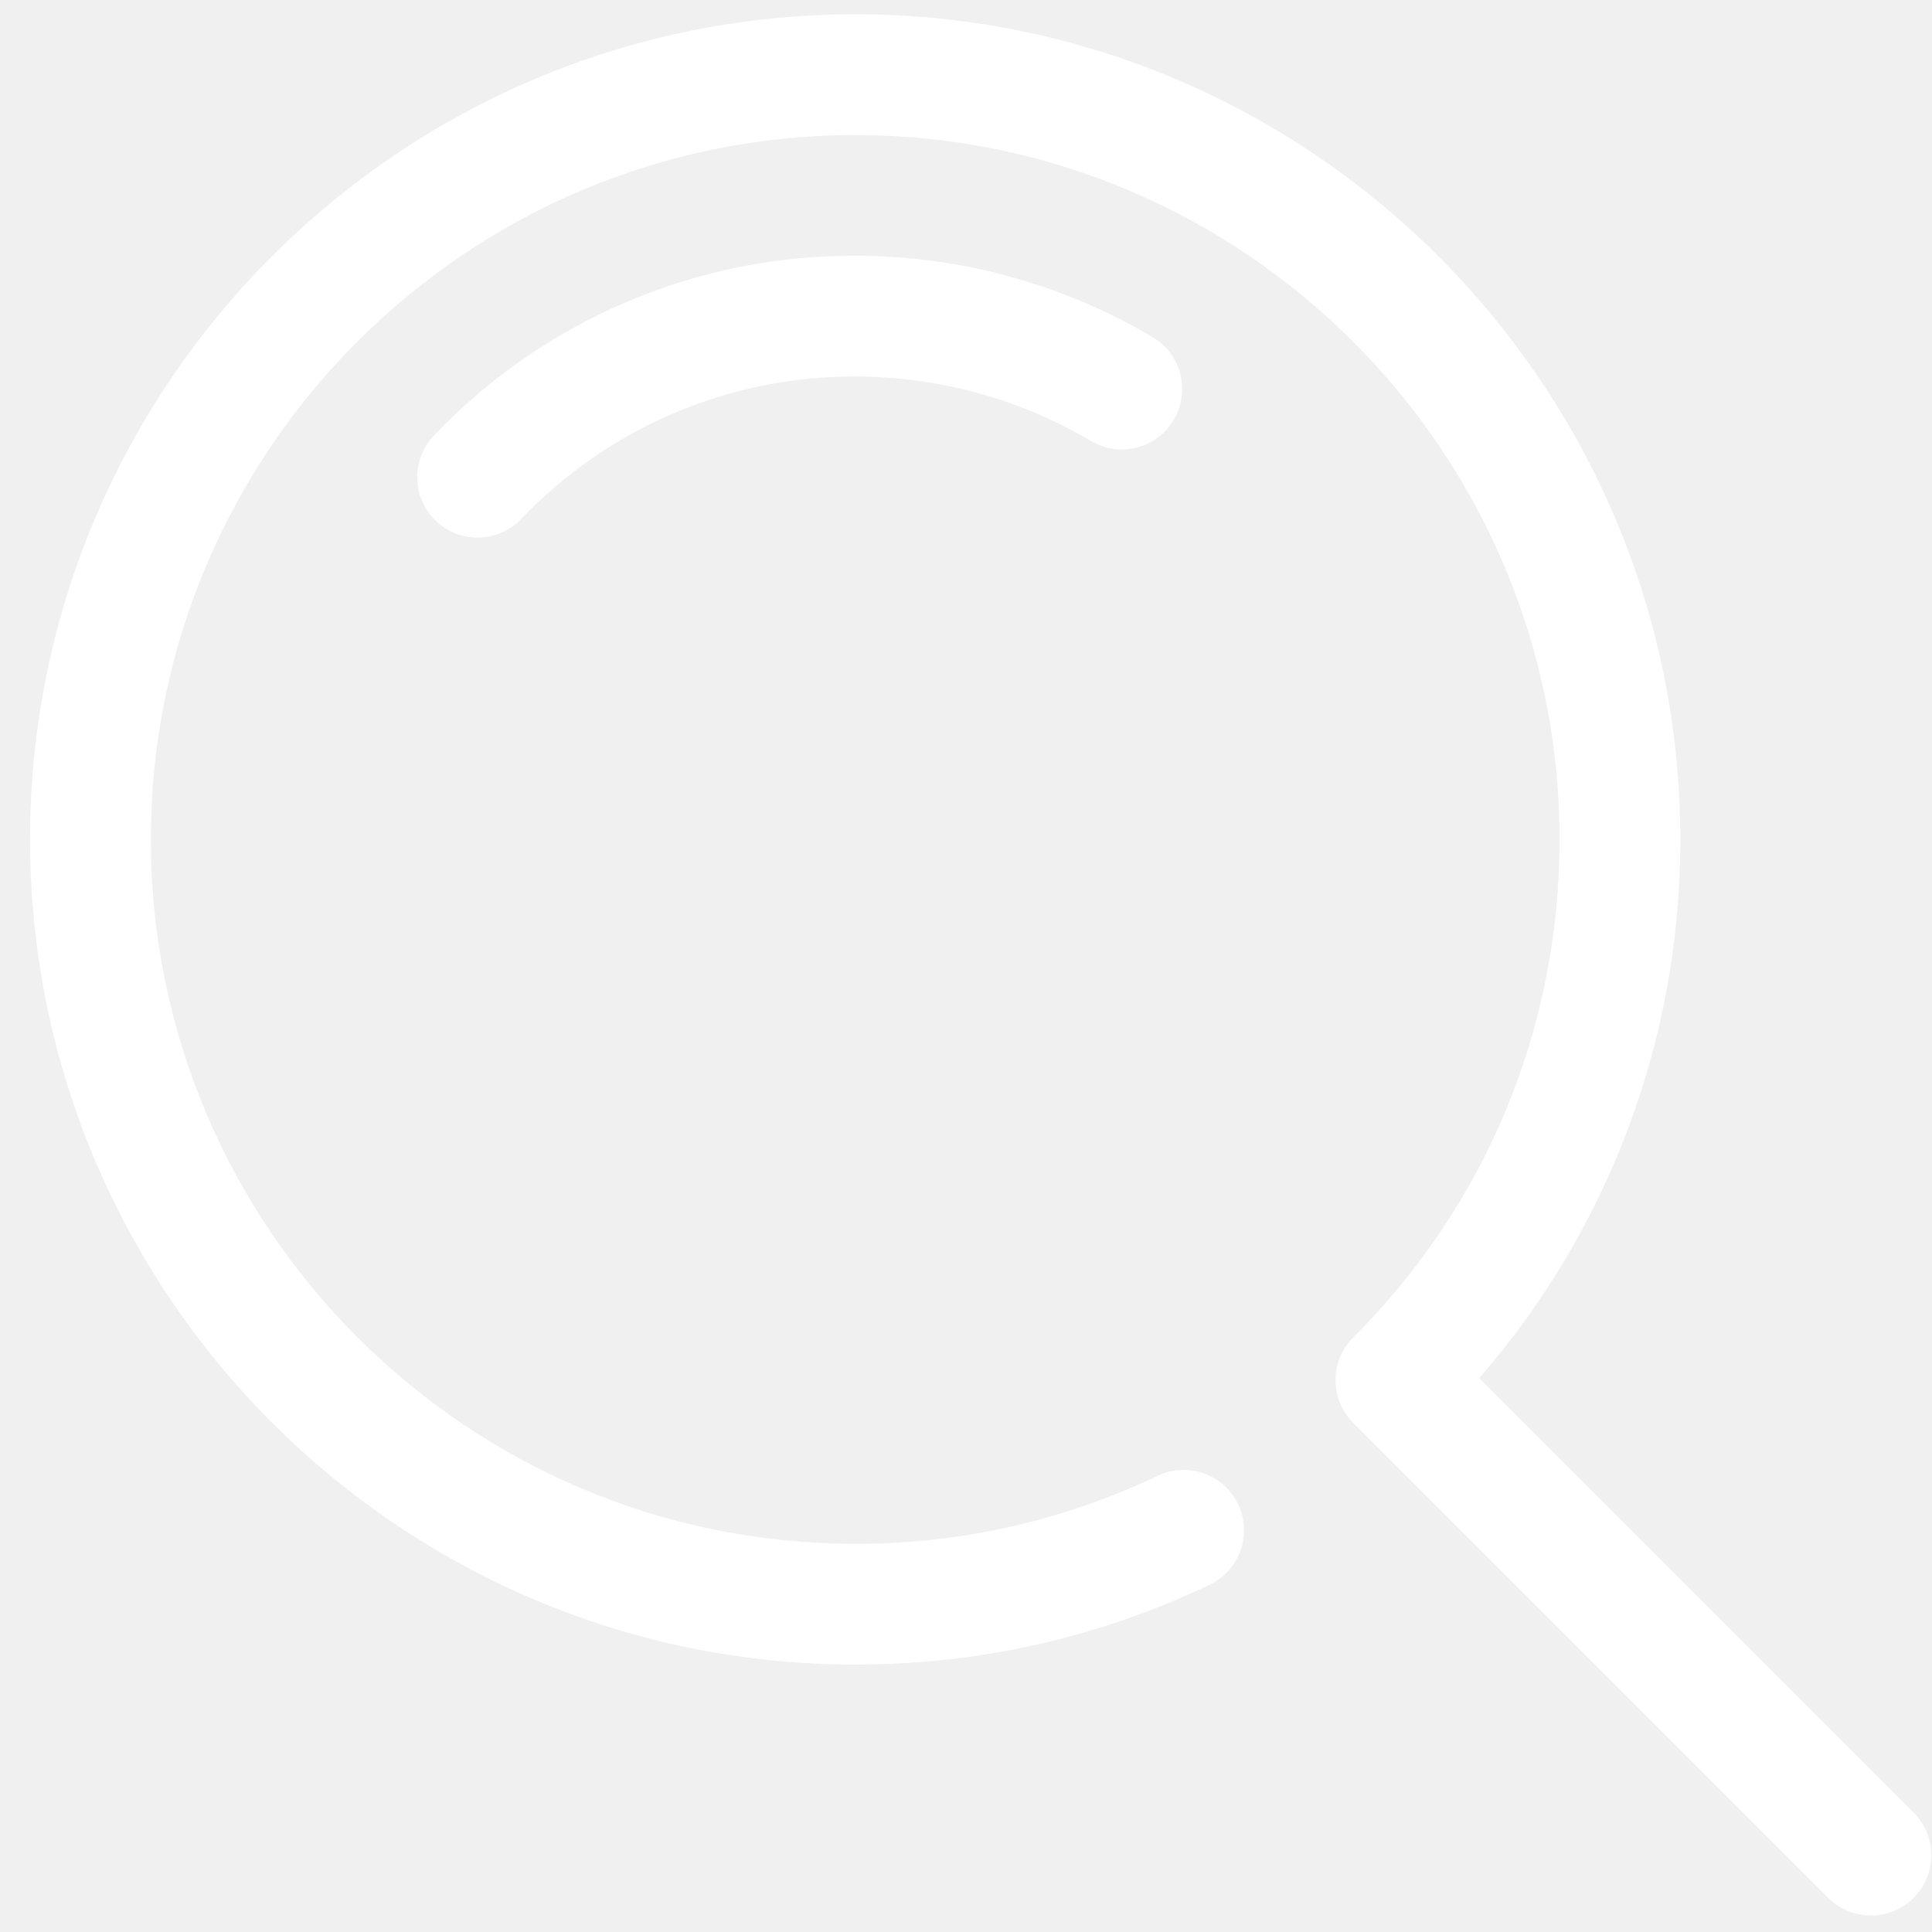
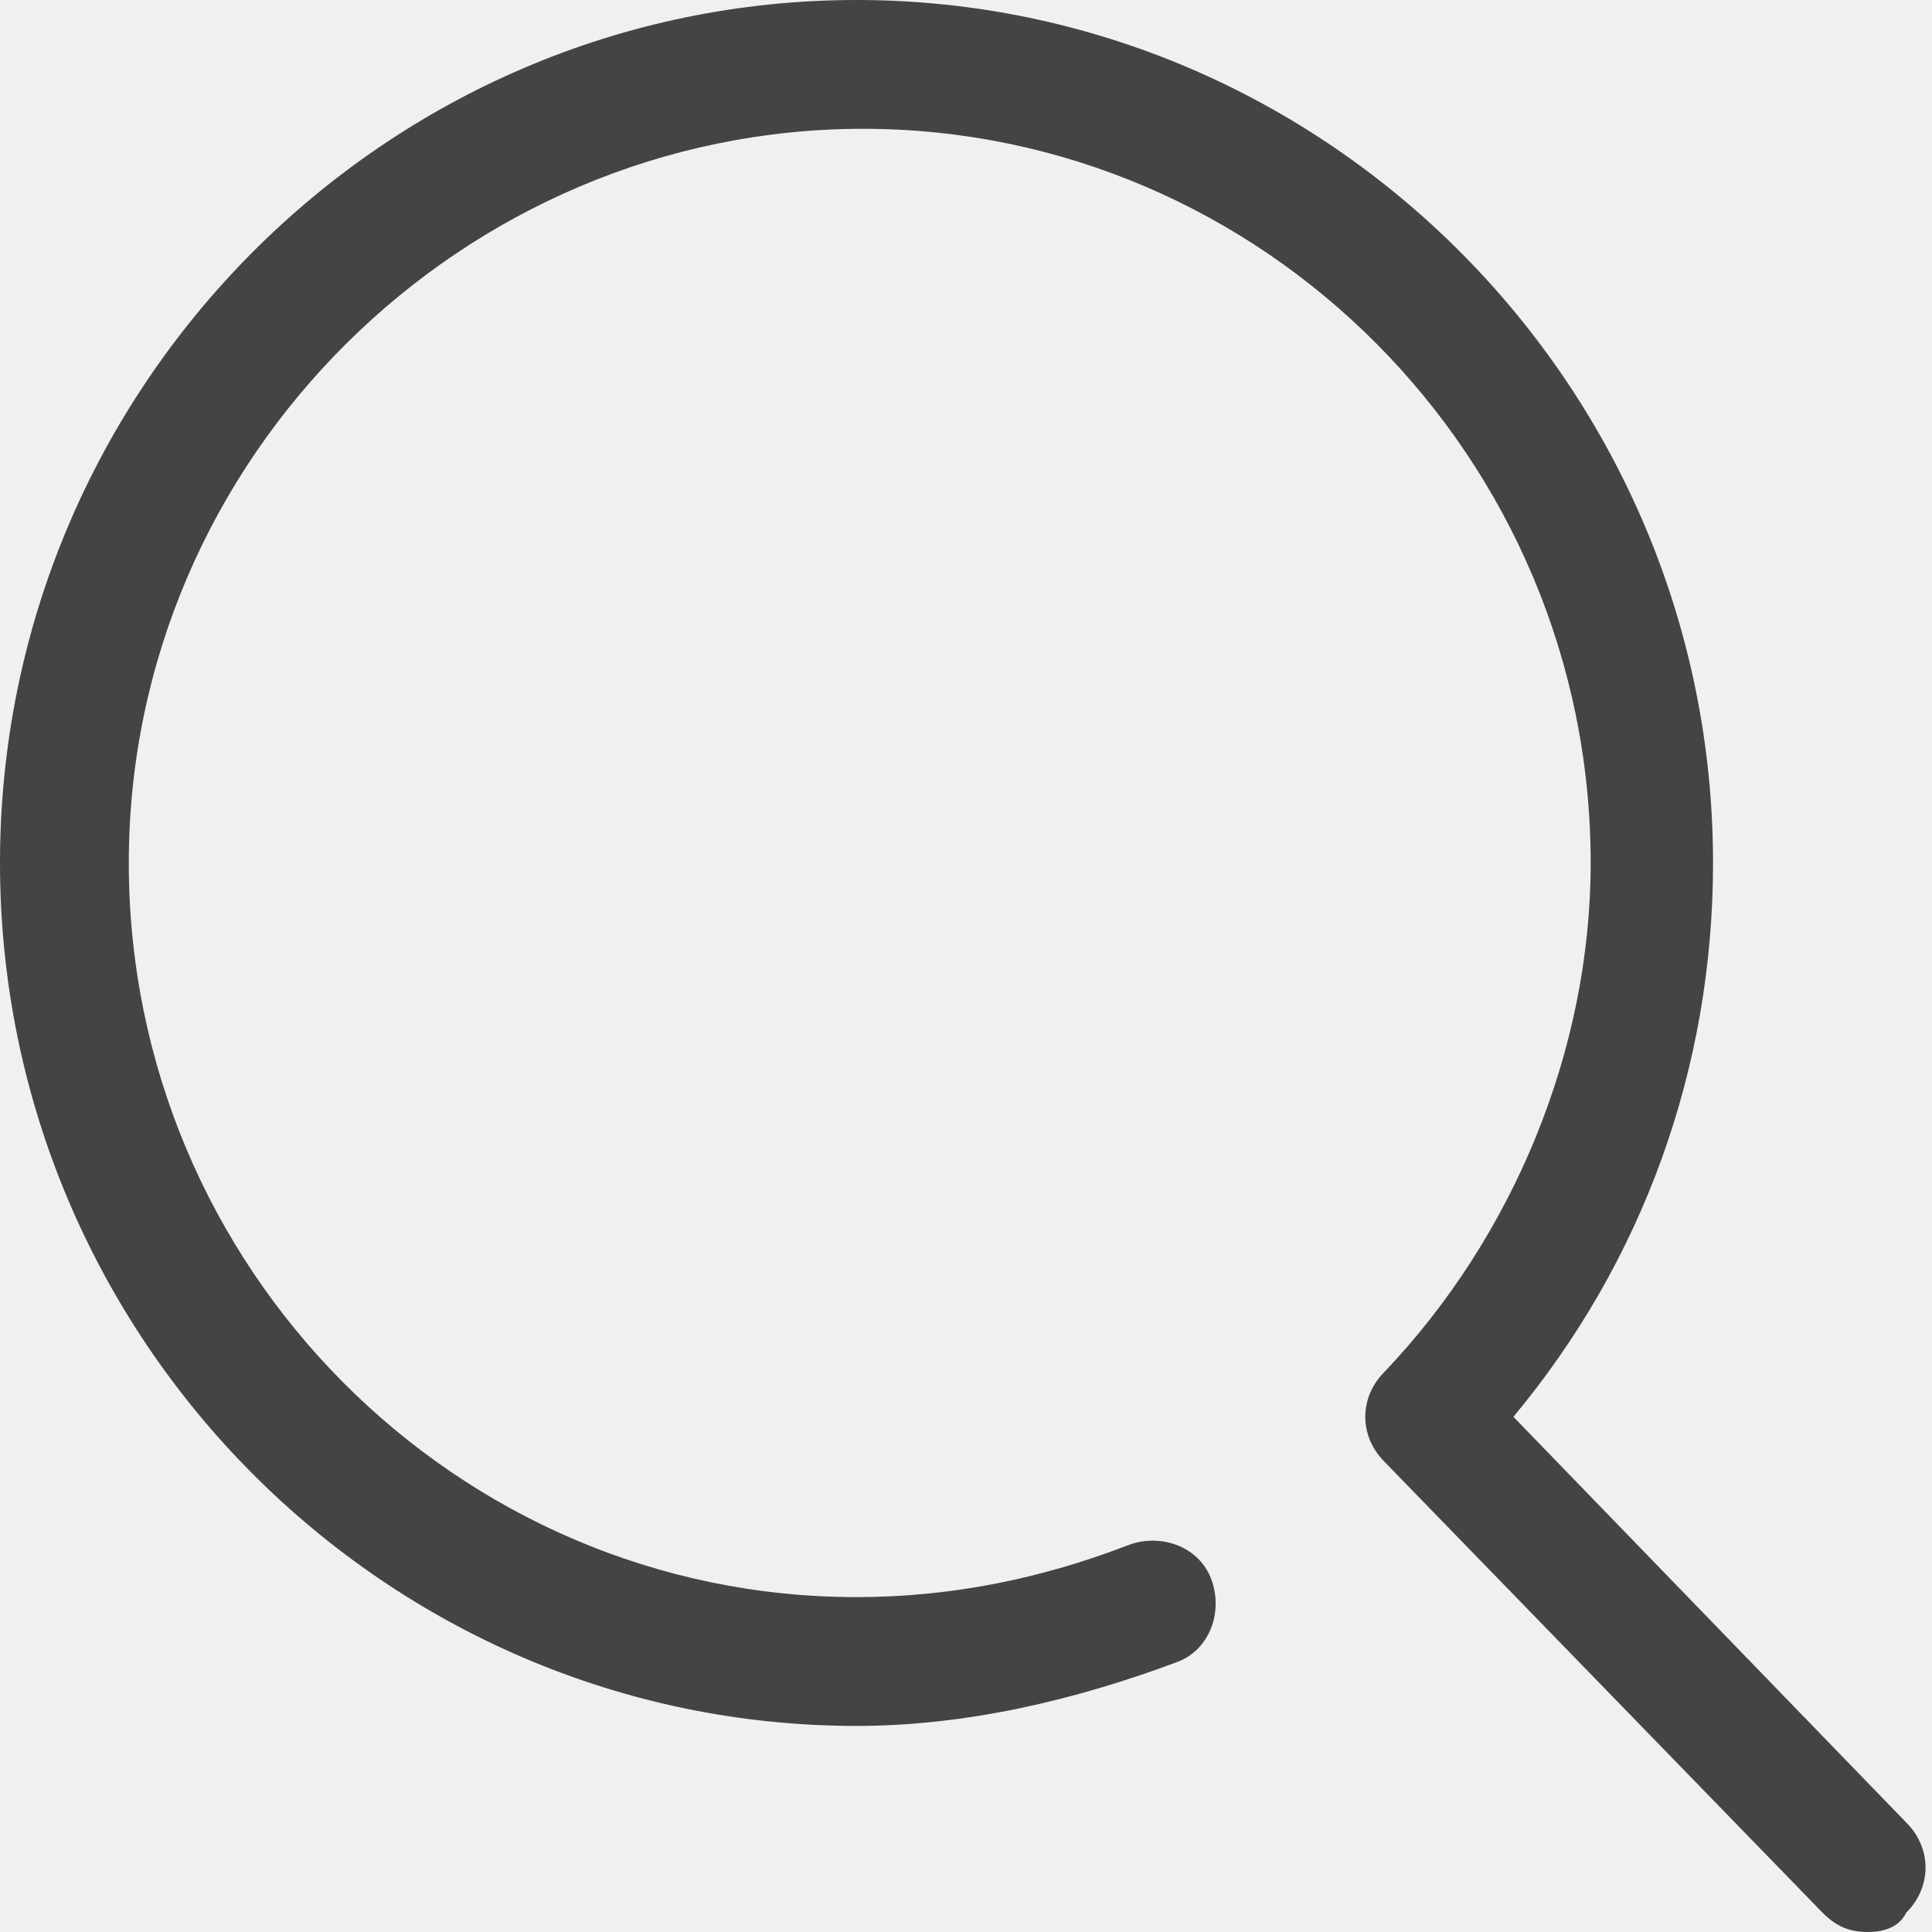
- <svg xmlns="http://www.w3.org/2000/svg" t="1563097141612" class="icon" viewBox="0 0 1024 1024" version="1.1" p-id="4439" width="128" height="128">
+ <svg xmlns="http://www.w3.org/2000/svg" t="1564132235514" class="icon" viewBox="0 0 1024 1024" version="1.1" p-id="2630" width="128" height="128">
  <defs>
    <style type="text/css" />
  </defs>
-   <path d="M453.269 135.573a306.688 306.688 0 0 0-223.232 95.211 32 32 0 0 0 46.208 44.309 243.264 243.264 0 0 1 177.045-75.52c44.075 0 87.296 11.819 124.949 34.155a32 32 0 0 0 32.683-55.04 309.248 309.248 0 0 0-157.653-43.115z" p-id="4440" fill="#ffffff" />
-   <path d="M1014.229 960.64L784.021 730.453a433.771 433.771 0 0 0 106.581-285.547c0-241.152-196.181-437.333-437.333-437.333s-437.333 196.181-437.333 437.333 196.181 437.333 437.333 437.333c65.707 0 128.896-14.229 187.819-42.261a32 32 0 0 0-27.499-57.792 369.92 369.92 0 0 1-160.32 36.053c-205.845 0-373.333-167.488-373.333-373.333s167.467-373.333 373.333-373.333 373.333 167.488 373.333 373.333c0 99.712-38.827 193.451-109.291 263.936l-0.085 0.064a32 32 0 0 0 0 45.248l251.755 251.733c6.251 6.251 14.443 9.365 22.635 9.365s16.384-3.115 22.635-9.365a32 32 0 0 0-0.021-45.248z" p-id="4441" fill="#ffffff" />
+   <path d="M989.867 1024c-10.24 0-17.067-3.413-23.893-10.24l-232.107-238.933c-13.653-13.653-13.653-34.133 0-47.787 68.267-71.68 109.227-170.667 109.227-269.653C843.093 242.347 669.013 68.267 457.387 68.267S68.267 242.347 68.267 457.387s174.08 389.12 385.707 389.12c51.2 0 98.987-10.24 143.36-27.307 17.067-6.827 37.547 0 44.373 17.067 6.827 17.067 0 37.547-17.067 44.373-54.613 20.48-112.64 34.133-170.667 34.133C204.8 914.773 0 709.973 0 457.387S204.8 0 453.973 0s453.973 204.8 453.973 457.387c0 109.227-37.547 211.627-105.813 293.547l208.213 215.04c13.653 13.653 13.653 34.133 0 47.787-3.413 6.827-10.24 10.24-20.48 10.24z" fill="#444444" p-id="2631" />
</svg>
